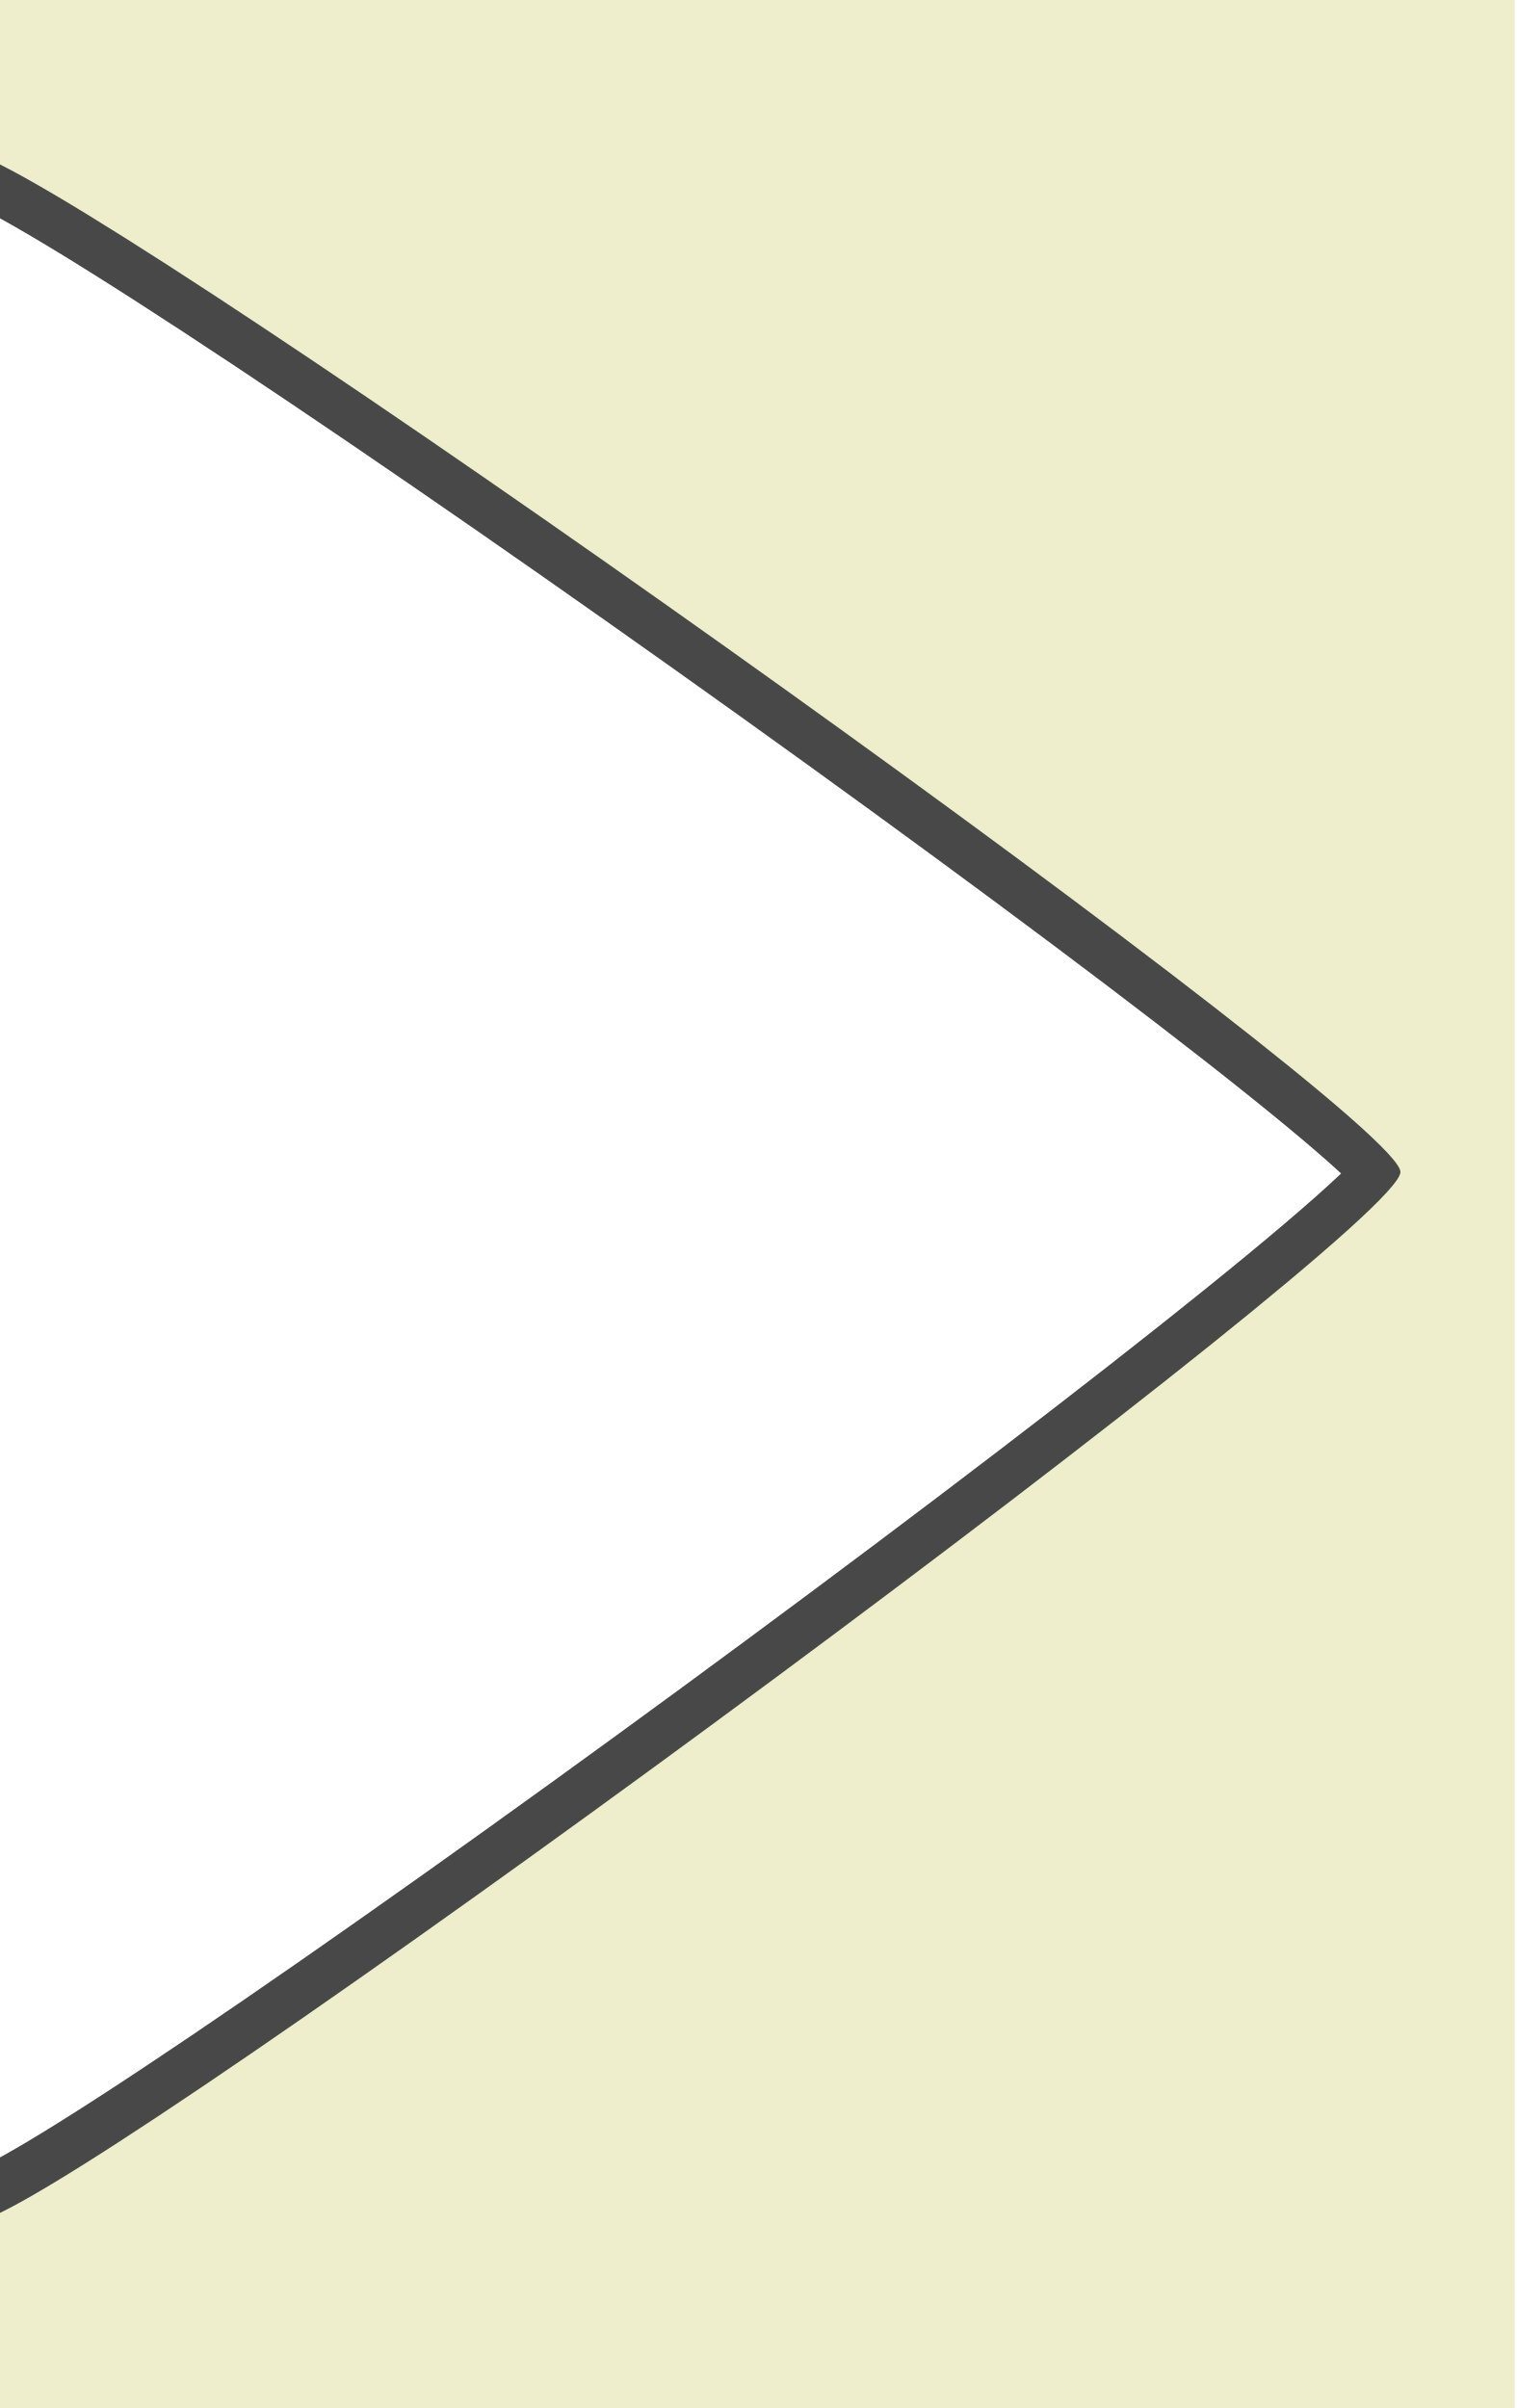
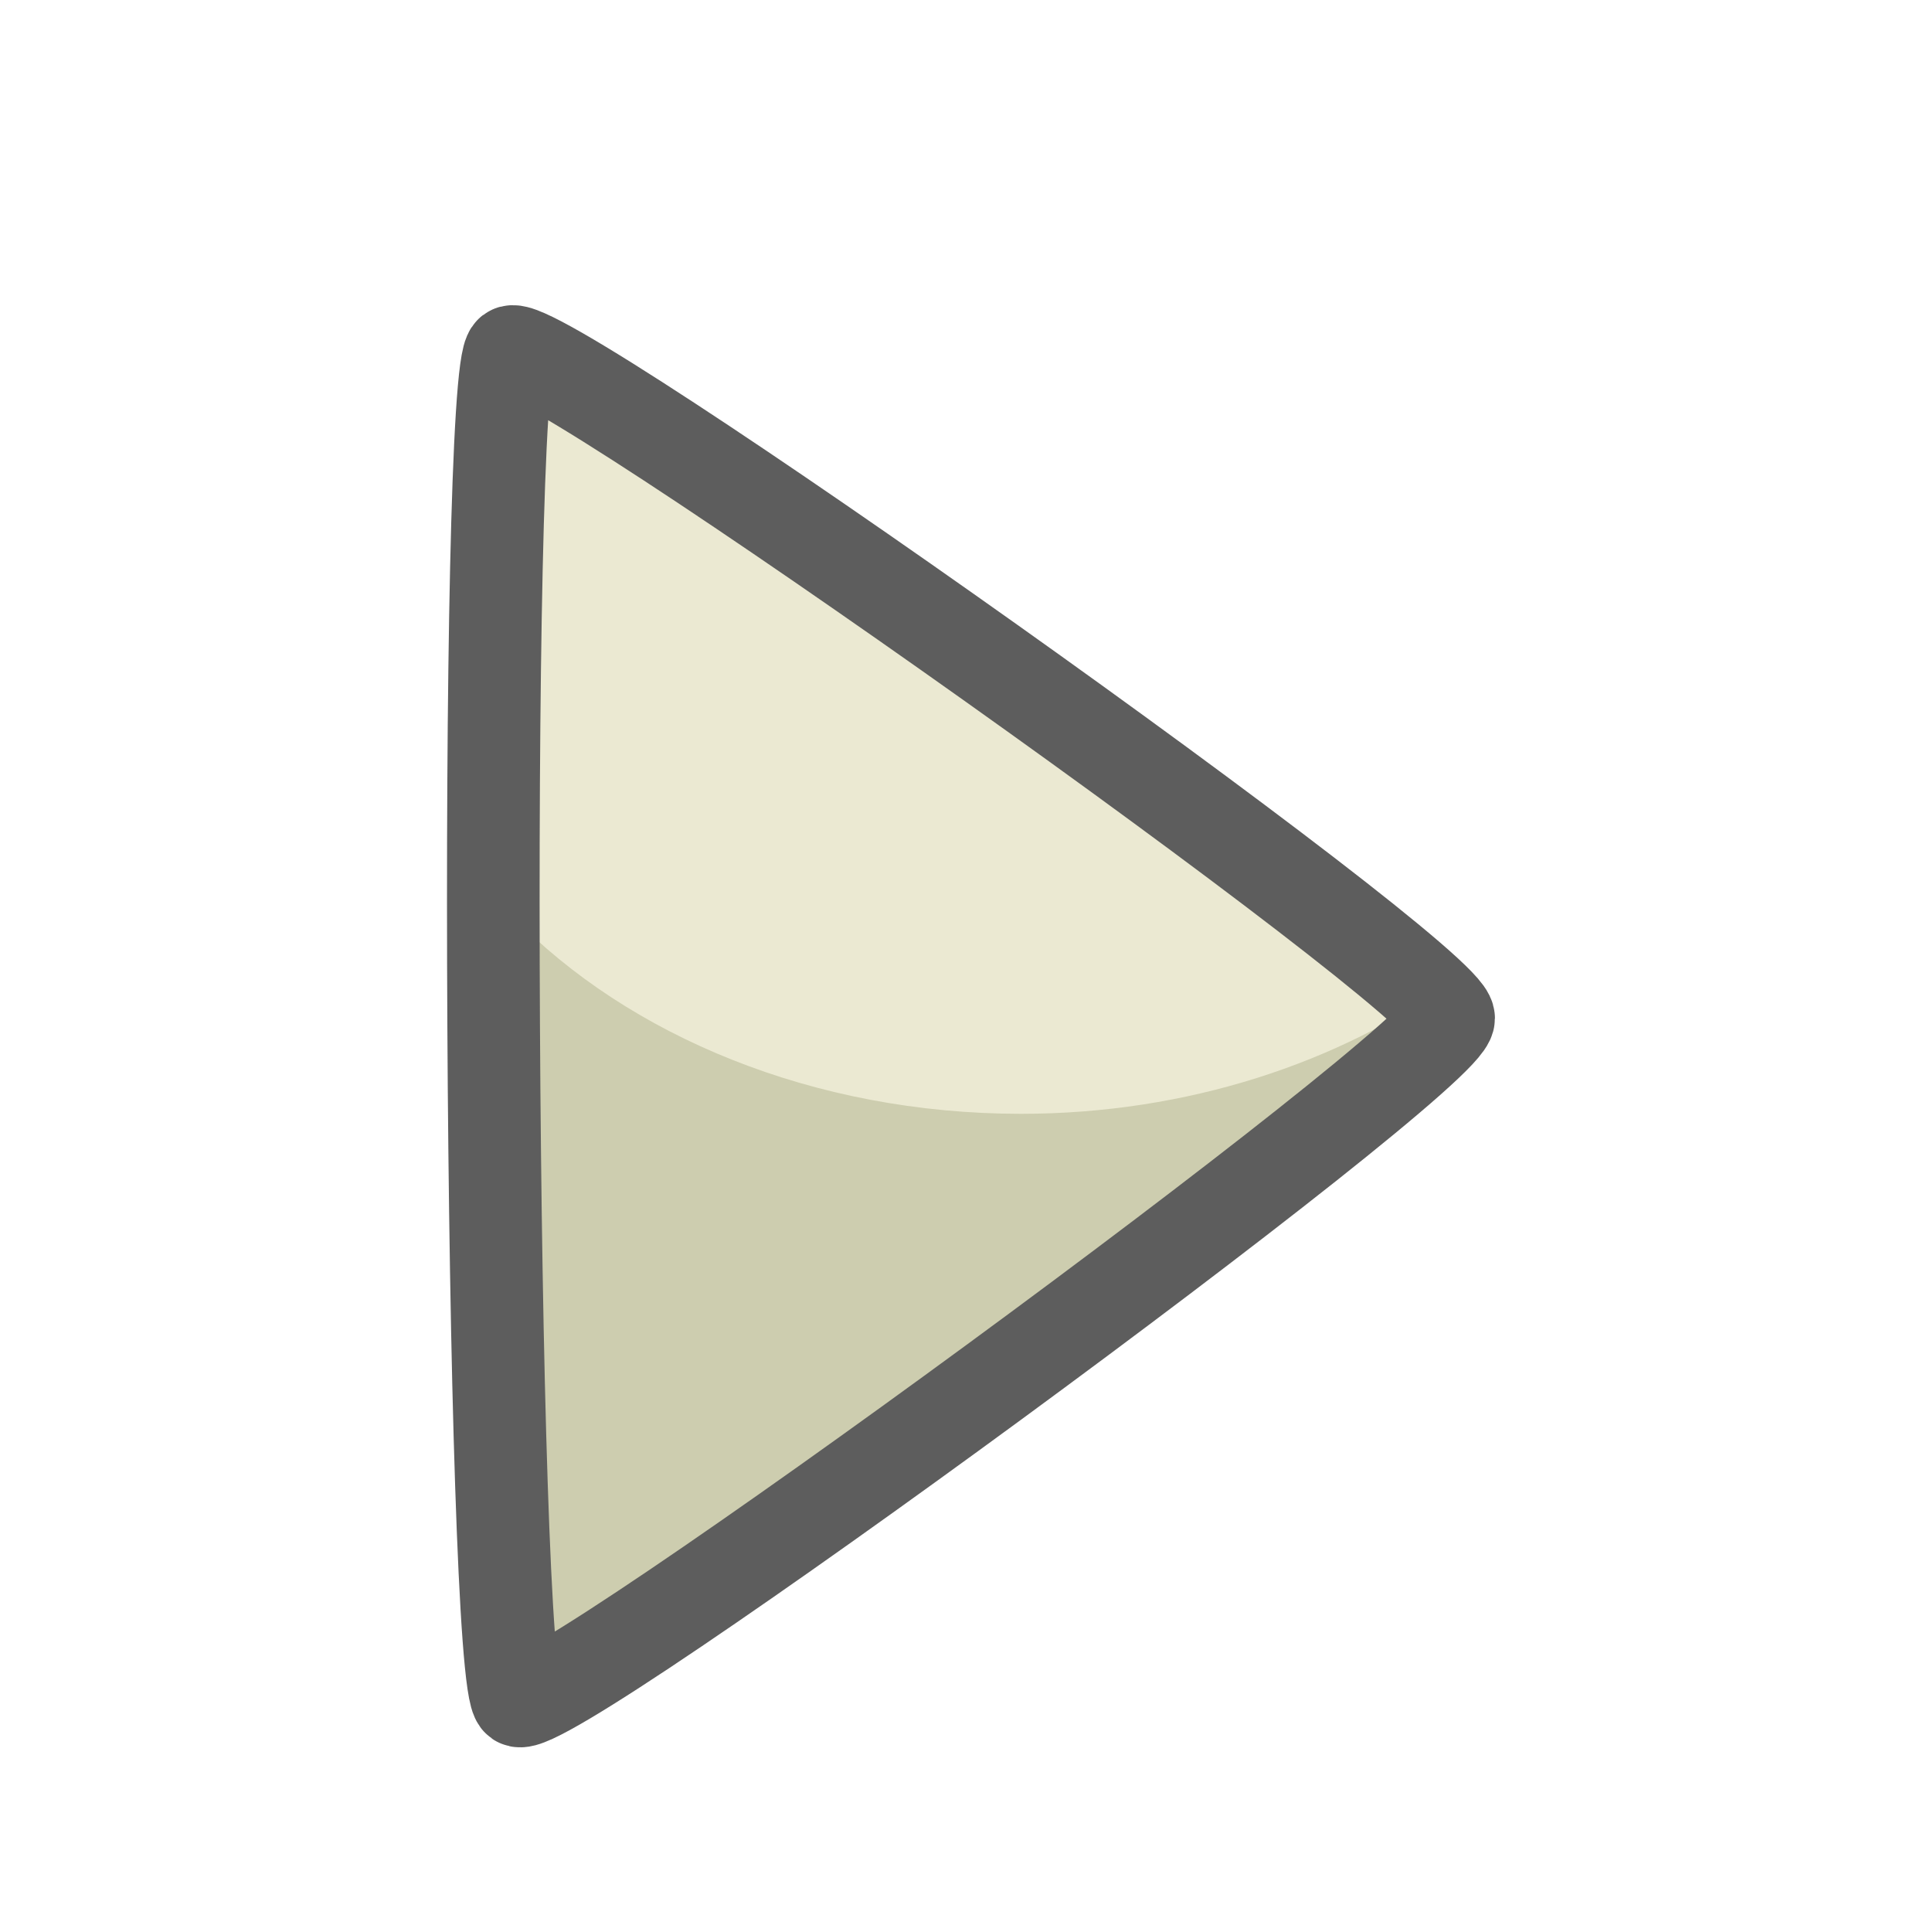
- <svg xmlns="http://www.w3.org/2000/svg" height="54" width="34" version="1.0">
-   <path stroke-linejoin="round" fill="none" transform="matrix(-.807 -.04 -.032 1.009 -75.769 21.433)" stroke="#484848" stroke-linecap="round" stroke-width="2.214" d="m-94 24.4c-1.226 0.634-38.8-23.456-38.74-24.834 0.07-1.379 39.716-21.877 40.878-21.132 1.162 0.746-0.912 45.332-2.138 45.966z" />
-   <path id="rect2990-4" d="m0 0v3.688c5.121 2.573 31.399 21.316 31.406 22.594 0.007 1.297-26.891 21.154-31.406 23.343v4.375h33.969v-54h-33.969z" fill-rule="evenodd" fill="#eec" />
+ <svg xmlns="http://www.w3.org/2000/svg" height="25.03" width="25" version="1.0" y="0" x="0" id="svg2">
+   <defs id="defs9" />
+   <g id="g4392" transform="translate(4,0)">
+     <path style="fill:#cdcdaf;fill-opacity:1;stroke:none" id="path4" d="m 2.825,21.859 c 0.364,0.259 12.056,-8.316 12.055,-8.84 C 14.875,12.495 3.091,4.122 2.729,4.387 2.367,4.652 2.46,21.6 2.825,21.859 z" />
+     <path id="path4-5" d="m 2.856,4.305 c 0.335,-0.246 10.479,6.936 11.969,8.406 -1.47,1.055 -3.436,1.719 -5.594,1.719 -2.691,0 -5.088,-1.011 -6.594,-2.562 -0.005,-3.835 0.056,-7.443 0.219,-7.563 z" style="fill:#f0edd7;fill-opacity:0.863;stroke:none" />
+     <path style="fill:none;stroke:#5d5d5d;stroke-width:1.2;stroke-linecap:round;stroke-linejoin:round;stroke-miterlimit:4;stroke-opacity:1;stroke-dasharray:none" id="path4-0" d="M 2.717,22.032 C 3.082,22.291 14.773,13.716 14.772,13.192 14.767,12.668 2.983,4.294 2.621,4.56 2.26,4.825 2.353,21.773 2.717,22.032 z" />
+   </g>
</svg>
